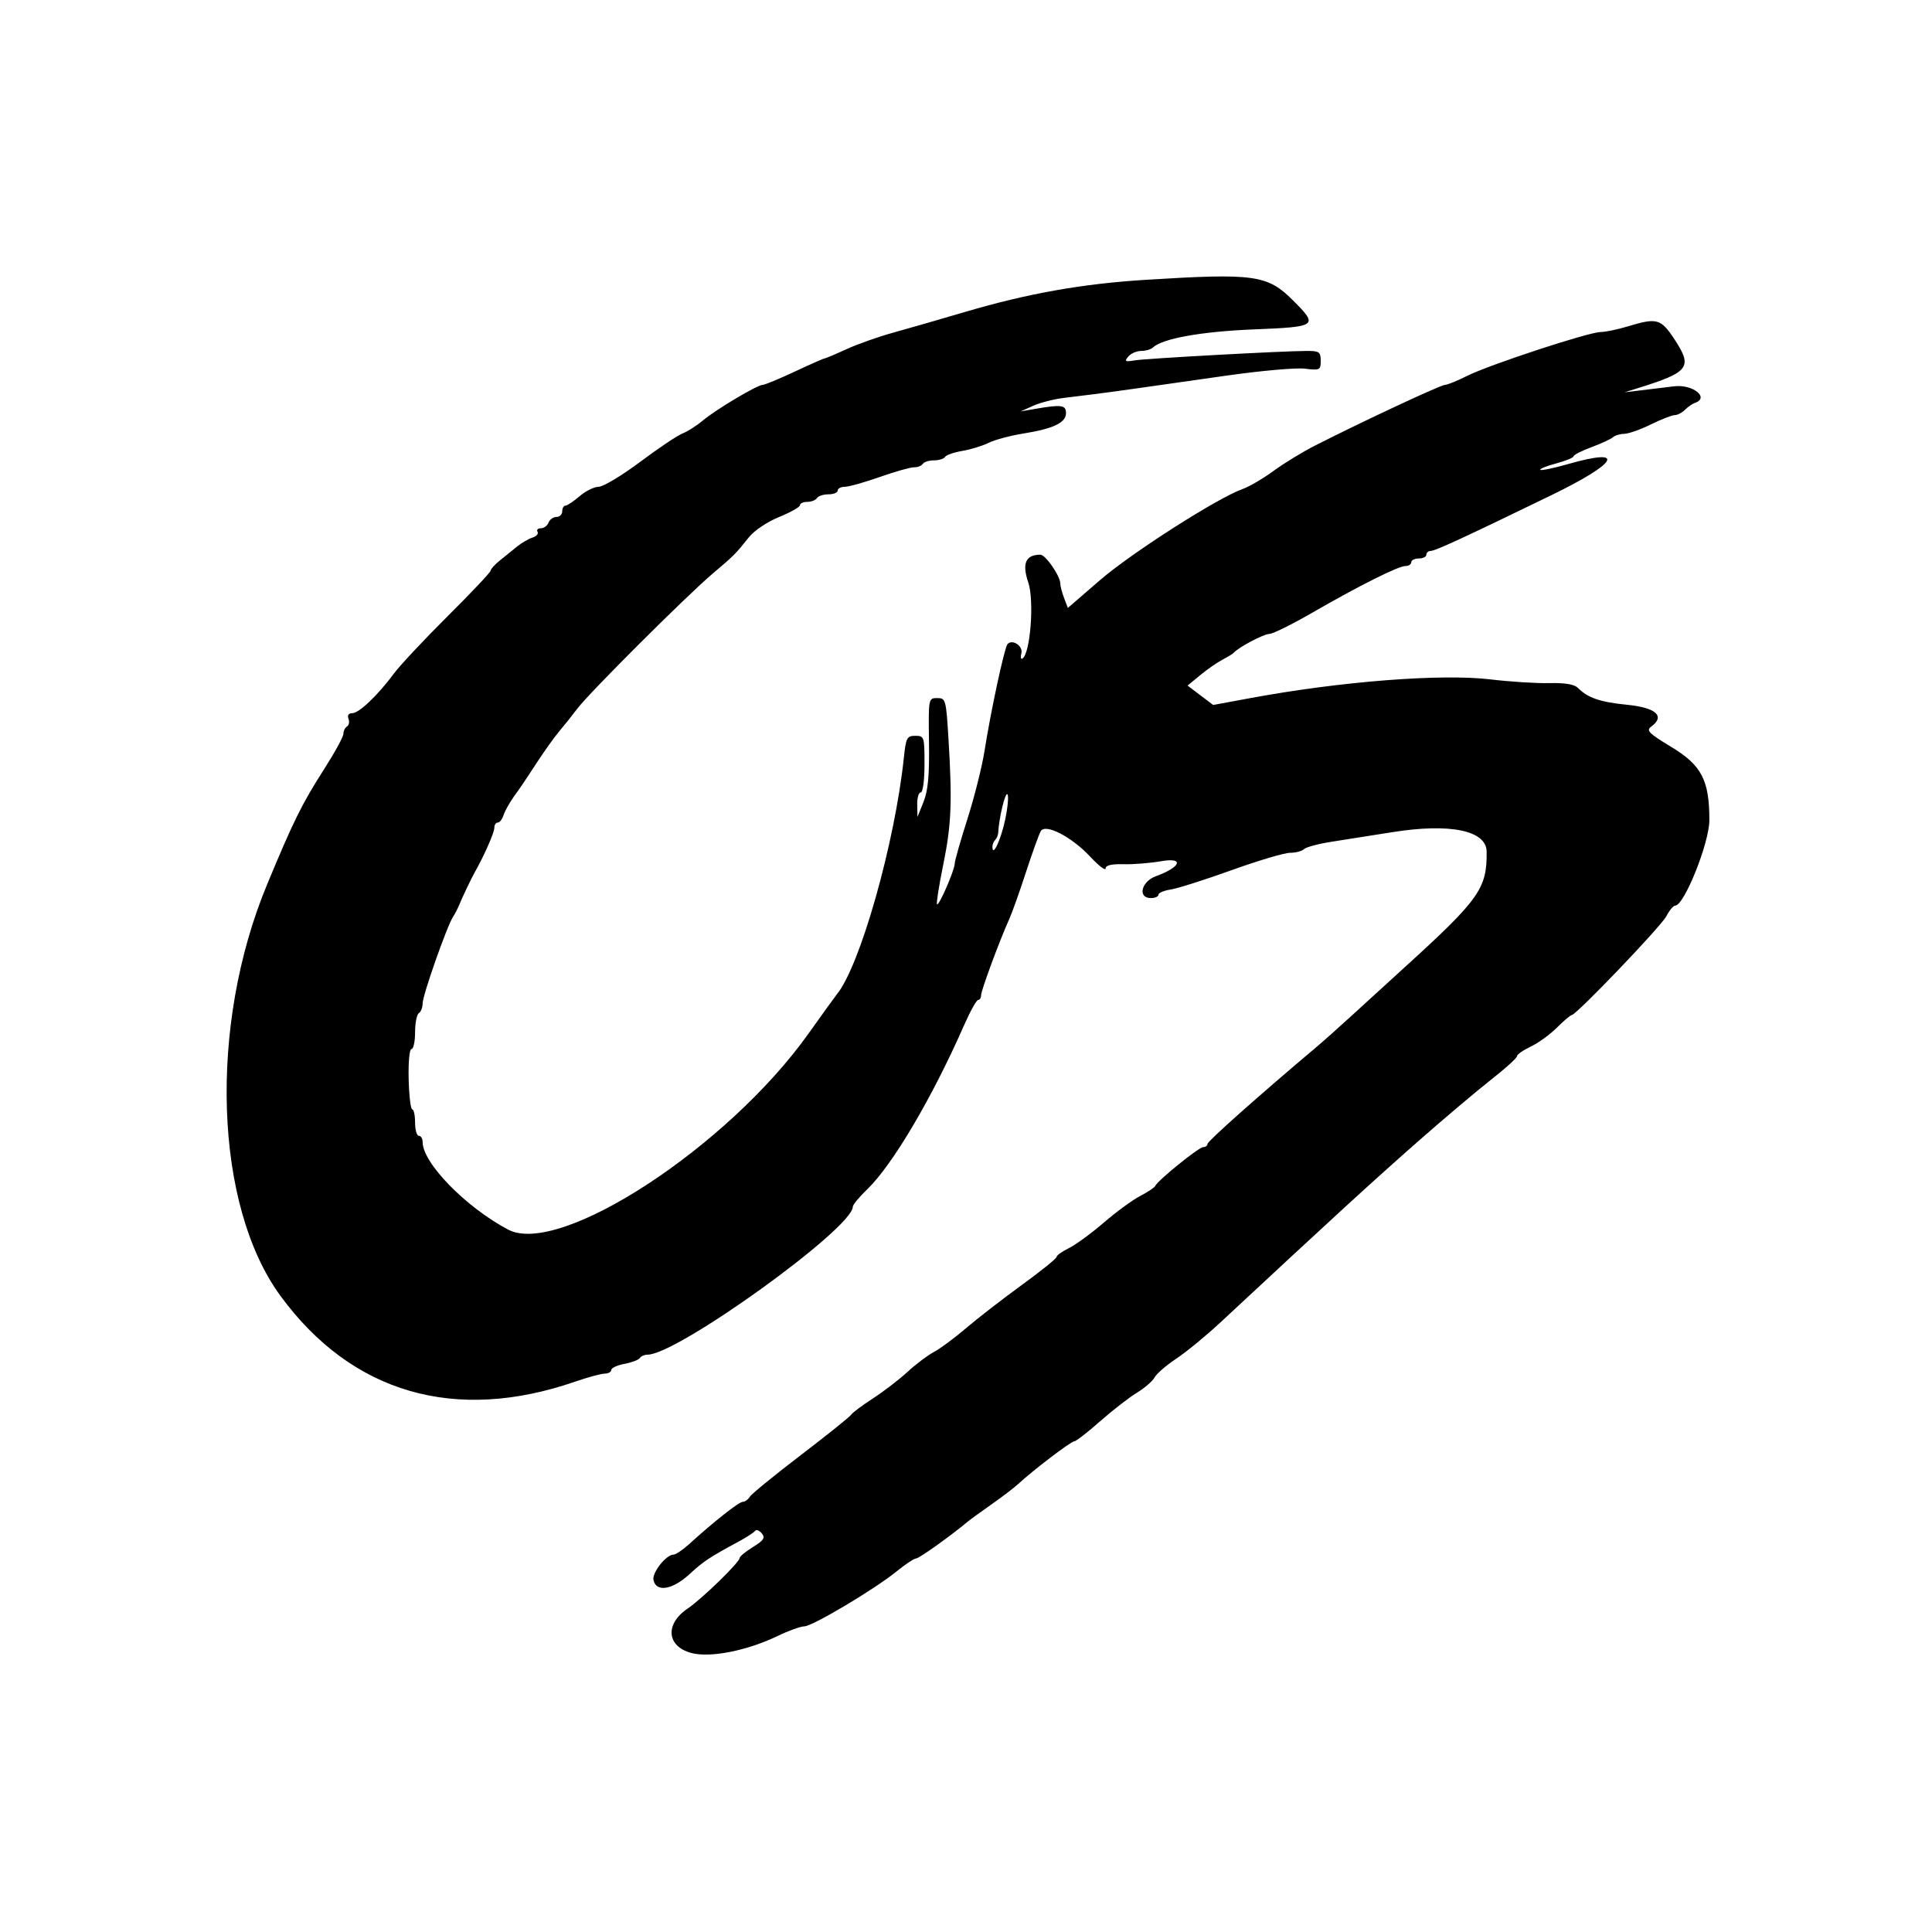
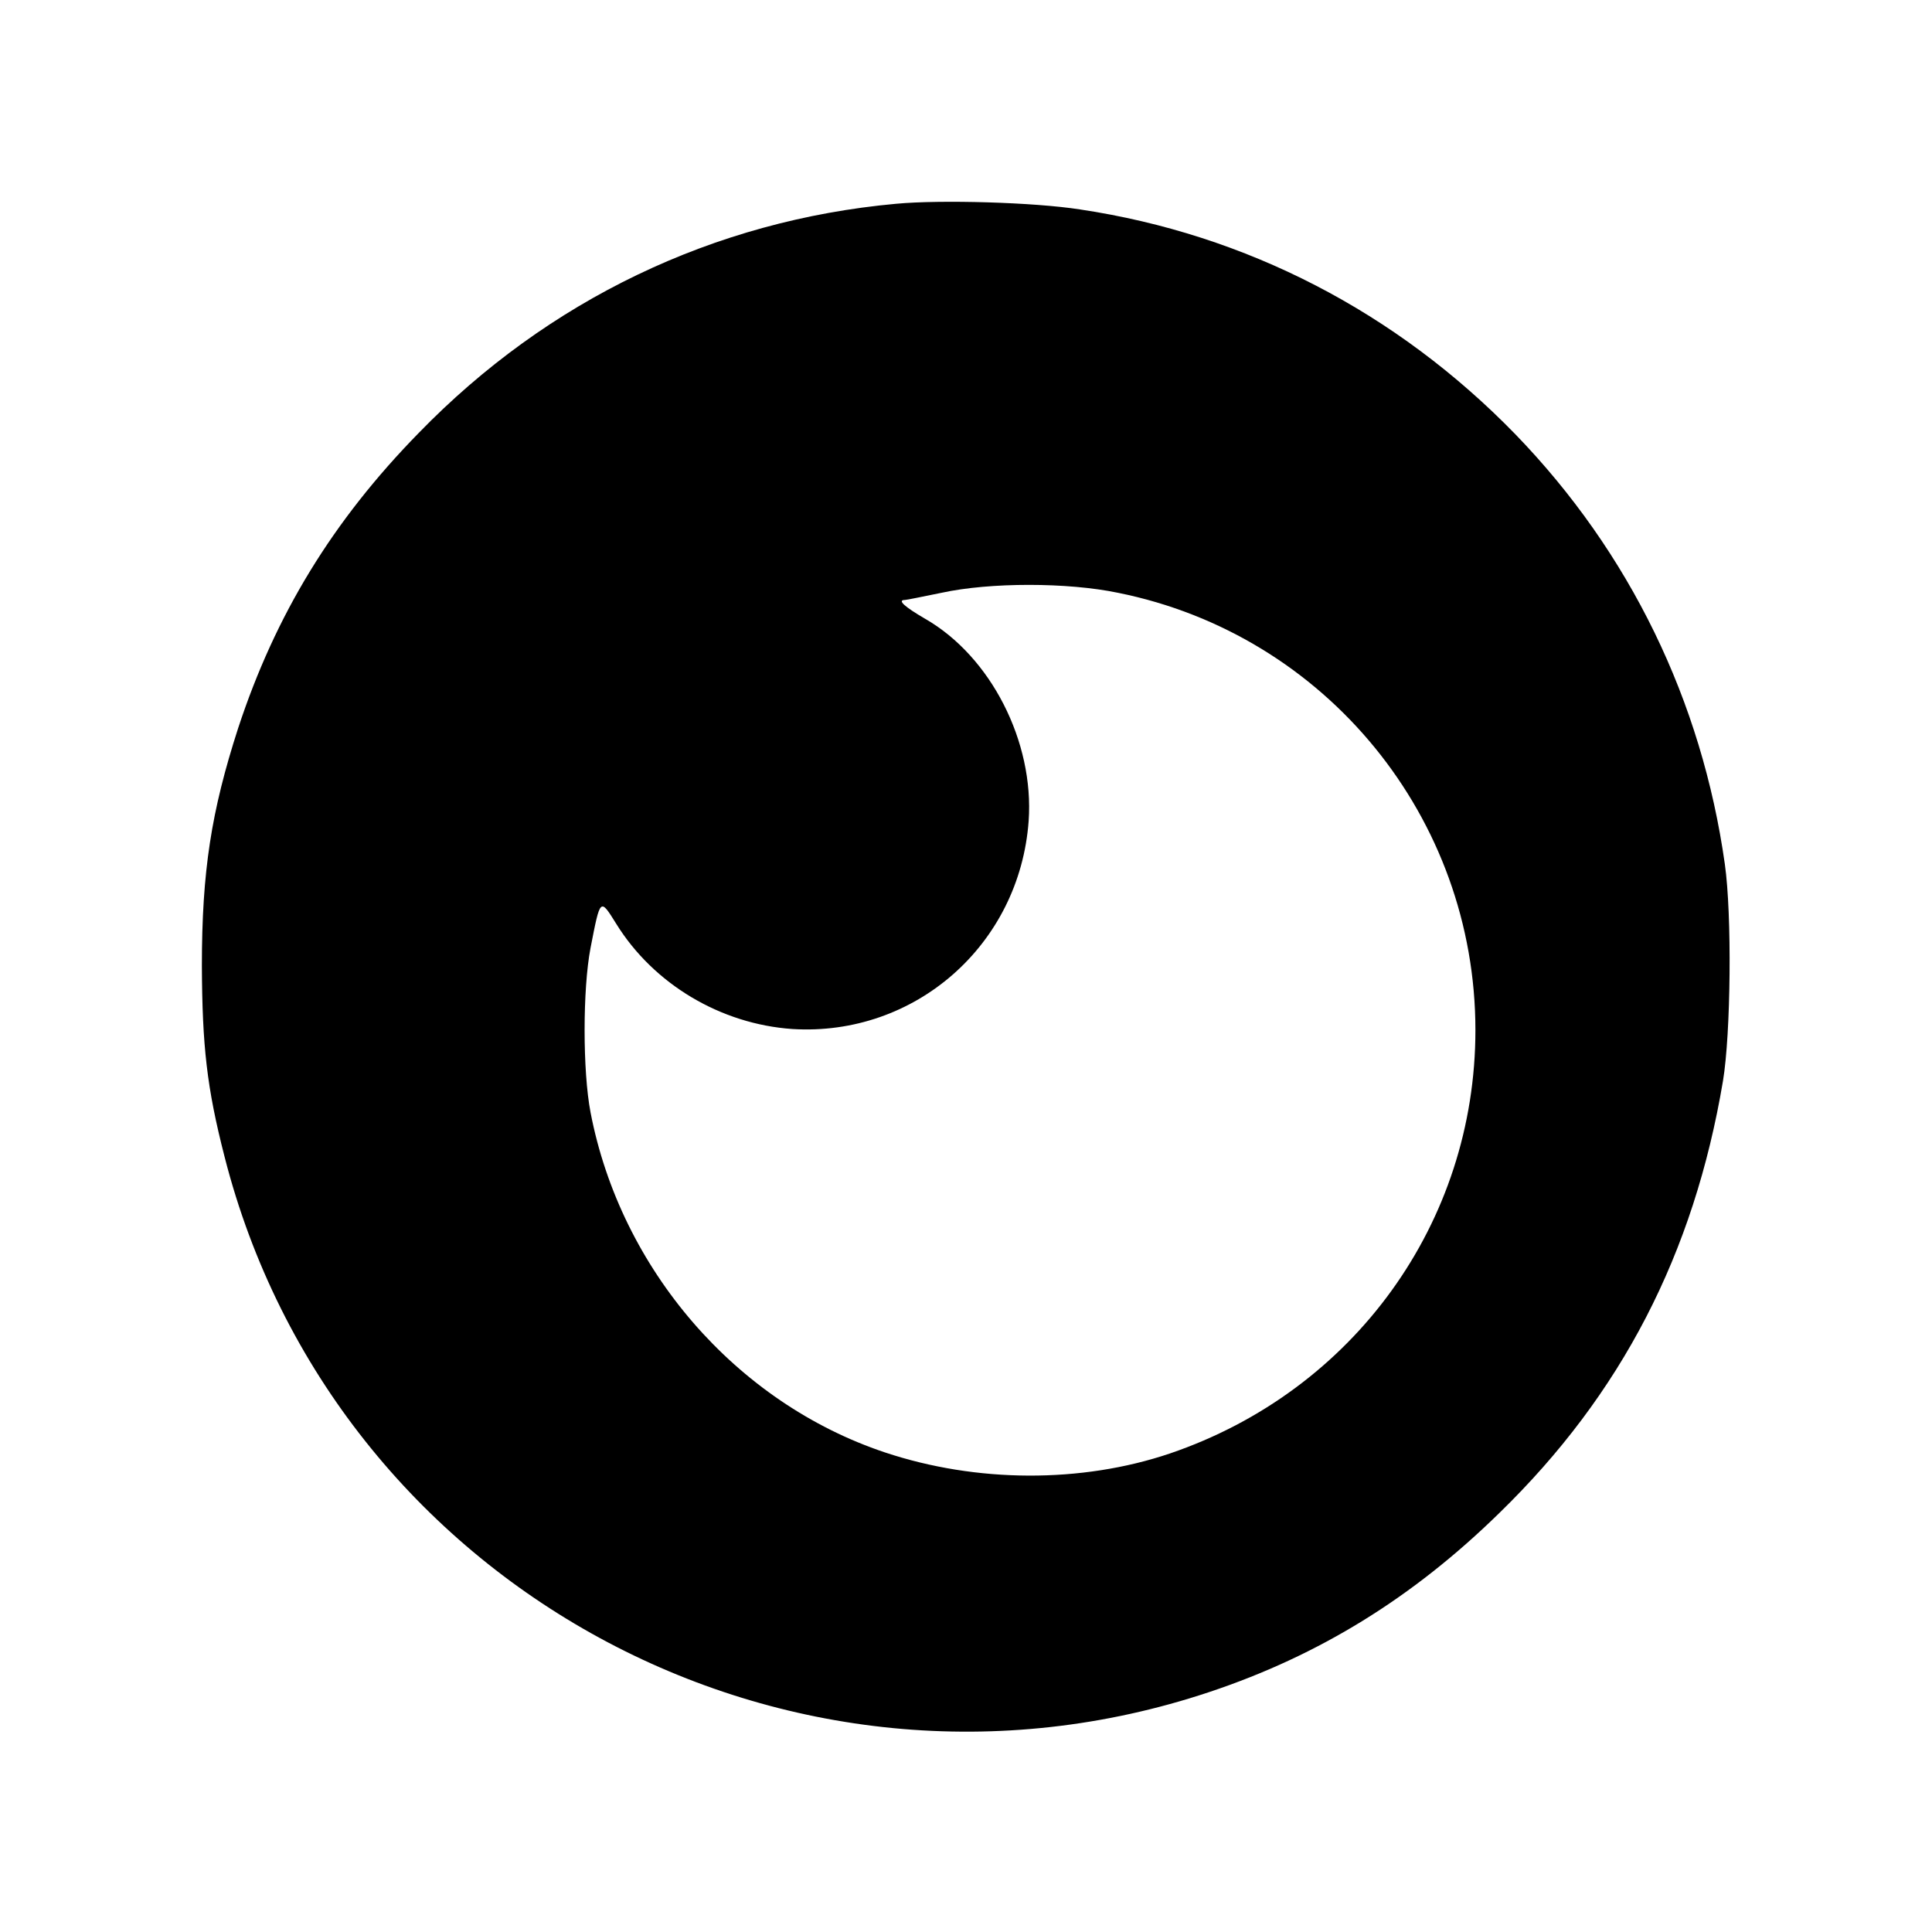
- <svg xmlns="http://www.w3.org/2000/svg" id="svg" width="400" height="400" viewBox="0, 0, 400,400">
-   <g id="svgg">
-     <path id="path0" d="M237.109 57.940 C 224.062 58.751,212.723 60.772,199.776 64.592 C 194.528 66.141,187.797 68.081,184.817 68.903 C 181.838 69.725,177.521 71.258,175.224 72.308 C 172.927 73.359,170.890 74.219,170.697 74.219 C 170.504 74.219,167.719 75.449,164.506 76.953 C 161.294 78.457,158.317 79.688,157.890 79.688 C 156.780 79.688,148.177 84.819,145.472 87.095 C 144.215 88.153,142.346 89.342,141.320 89.738 C 140.293 90.133,136.345 92.780,132.547 95.619 C 128.748 98.458,124.881 100.782,123.953 100.782 C 123.025 100.783,121.244 101.662,119.996 102.735 C 118.747 103.809,117.429 104.688,117.066 104.688 C 116.703 104.688,116.406 105.215,116.406 105.859 C 116.406 106.504,115.868 107.031,115.210 107.031 C 114.552 107.031,113.811 107.559,113.564 108.203 C 113.316 108.848,112.604 109.375,111.980 109.375 C 111.356 109.375,111.047 109.701,111.293 110.100 C 111.540 110.499,111.075 111.037,110.260 111.295 C 109.446 111.554,108.031 112.370,107.117 113.109 C 106.202 113.848,104.582 115.156,103.516 116.016 C 102.451 116.875,101.575 117.840,101.571 118.160 C 101.566 118.480,97.584 122.699,92.721 127.535 C 87.858 132.371,82.849 137.716,81.588 139.412 C 78.202 143.970,74.334 147.656,72.937 147.656 C 72.177 147.656,71.876 148.094,72.148 148.803 C 72.390 149.434,72.252 150.158,71.841 150.412 C 71.430 150.666,71.094 151.353,71.094 151.938 C 71.094 152.524,69.335 155.755,67.184 159.119 C 62.476 166.484,60.793 169.886,55.266 183.203 C 43.126 212.452,44.366 249.635,58.103 268.347 C 72.864 288.453,94.240 294.647,119.141 286.035 C 121.719 285.143,124.443 284.405,125.195 284.394 C 125.947 284.384,126.563 284.039,126.563 283.629 C 126.563 283.219,127.797 282.652,129.306 282.369 C 130.814 282.086,132.241 281.542,132.477 281.161 C 132.712 280.780,133.430 280.469,134.071 280.469 C 140.235 280.469,176.563 254.288,176.563 249.846 C 176.563 249.434,177.909 247.806,179.554 246.228 C 184.760 241.237,193.012 227.260,199.583 212.305 C 200.857 209.404,202.175 207.031,202.512 207.031 C 202.849 207.031,203.123 206.592,203.121 206.055 C 203.117 205.085,206.953 194.720,208.976 190.234 C 209.558 188.945,211.121 184.551,212.451 180.469 C 213.781 176.387,215.154 172.597,215.502 172.048 C 216.499 170.475,221.906 173.283,225.686 177.337 C 227.457 179.236,228.906 180.349,228.906 179.810 C 228.906 179.147,230.110 178.860,232.617 178.926 C 234.658 178.979,238.182 178.696,240.448 178.297 C 245.244 177.452,244.502 179.531,239.341 181.397 C 236.272 182.507,235.472 185.938,238.281 185.938 C 239.141 185.938,239.844 185.624,239.844 185.242 C 239.844 184.859,240.986 184.374,242.383 184.164 C 243.779 183.954,249.434 182.158,254.949 180.173 C 260.465 178.187,265.931 176.562,267.098 176.563 C 268.264 176.563,269.560 176.221,269.978 175.803 C 270.395 175.386,273.015 174.690,275.798 174.258 C 278.582 173.826,284.199 172.940,288.281 172.289 C 300.207 170.386,307.736 171.937,307.791 176.308 C 307.888 183.977,306.315 186.189,290.625 200.446 C 286.973 203.765,282.032 208.275,279.646 210.467 C 277.259 212.659,274.095 215.475,272.614 216.724 C 260.529 226.917,250.000 236.279,250.000 236.832 C 250.000 237.199,249.598 237.500,249.108 237.500 C 248.208 237.500,239.682 244.397,239.186 245.527 C 239.039 245.862,237.632 246.802,236.061 247.617 C 234.489 248.431,231.094 250.916,228.516 253.138 C 225.938 255.360,222.686 257.738,221.289 258.421 C 219.893 259.105,218.750 259.923,218.750 260.238 C 218.750 260.554,215.498 263.176,211.523 266.065 C 207.549 268.954,202.363 272.971,200.000 274.993 C 197.637 277.014,194.648 279.228,193.359 279.912 C 192.070 280.597,189.609 282.451,187.891 284.034 C 186.172 285.616,182.943 288.094,180.716 289.540 C 178.488 290.986,176.456 292.509,176.200 292.924 C 175.943 293.339,171.262 297.093,165.796 301.266 C 160.331 305.439,155.578 309.322,155.235 309.895 C 154.891 310.469,154.237 310.938,153.781 310.938 C 152.993 310.937,147.772 315.056,142.638 319.727 C 141.339 320.908,139.889 321.875,139.415 321.875 C 137.934 321.875,135.002 325.572,135.288 327.079 C 135.784 329.697,139.159 329.198,142.667 325.988 C 145.727 323.187,146.770 322.496,153.124 319.057 C 154.628 318.244,156.065 317.298,156.318 316.955 C 156.571 316.613,157.200 316.840,157.714 317.460 C 158.480 318.383,158.148 318.898,155.888 320.295 C 154.368 321.234,153.125 322.263,153.125 322.582 C 153.125 323.455,145.300 331.061,142.371 333.035 C 137.637 336.226,138.017 340.854,143.126 342.230 C 147.014 343.277,154.662 341.772,161.007 338.711 C 163.278 337.615,165.761 336.719,166.525 336.719 C 168.193 336.719,181.107 329.023,185.678 325.305 C 187.469 323.848,189.273 322.656,189.686 322.656 C 190.297 322.656,196.904 317.936,200.428 314.982 C 200.879 314.604,203.085 313.004,205.330 311.426 C 207.576 309.847,210.060 307.949,210.852 307.208 C 213.717 304.524,221.705 298.437,222.368 298.434 C 222.741 298.432,225.156 296.567,227.734 294.290 C 230.313 292.012,233.745 289.346,235.361 288.364 C 236.978 287.382,238.640 285.946,239.054 285.172 C 239.468 284.399,241.485 282.655,243.536 281.297 C 245.587 279.940,249.727 276.539,252.734 273.739 C 275.984 252.100,284.318 244.467,293.668 236.247 C 298.994 231.565,305.762 225.848,308.707 223.541 C 311.653 221.235,314.063 219.054,314.063 218.695 C 314.063 218.336,315.347 217.433,316.917 216.688 C 318.487 215.943,320.936 214.168,322.359 212.745 C 323.783 211.321,325.156 210.156,325.410 210.156 C 326.341 210.156,343.911 191.799,345.005 189.683 C 345.626 188.483,346.446 187.500,346.828 187.500 C 348.700 187.500,353.906 174.487,353.906 169.807 C 353.906 161.526,352.301 158.438,346.025 154.646 C 341.353 151.823,340.773 151.236,341.867 150.436 C 344.819 148.277,342.880 146.516,336.889 145.918 C 331.252 145.355,328.763 144.500,326.672 142.409 C 325.941 141.678,323.988 141.353,320.797 141.431 C 318.167 141.496,312.676 141.150,308.594 140.662 C 298.426 139.448,277.683 141.059,258.984 144.514 L 251.172 145.958 248.522 143.948 L 245.871 141.938 248.522 139.759 C 249.979 138.560,252.051 137.123,253.125 136.565 C 254.199 136.006,255.254 135.354,255.469 135.116 C 256.500 133.973,261.659 131.250,262.794 131.250 C 263.499 131.250,267.450 129.302,271.574 126.921 C 281.373 121.264,289.507 117.187,290.996 117.188 C 291.651 117.188,292.188 116.836,292.188 116.406 C 292.188 115.977,292.891 115.625,293.750 115.625 C 294.609 115.625,295.313 115.273,295.313 114.844 C 295.313 114.414,295.714 114.063,296.204 114.063 C 297.143 114.063,302.960 111.378,321.048 102.596 C 335.058 95.794,336.828 92.600,324.658 96.080 C 321.680 96.932,319.085 97.470,318.891 97.277 C 318.698 97.083,320.169 96.489,322.161 95.957 C 324.152 95.424,325.781 94.758,325.781 94.475 C 325.781 94.193,327.451 93.341,329.492 92.582 C 331.533 91.822,333.537 90.895,333.945 90.522 C 334.354 90.149,335.408 89.833,336.289 89.819 C 337.170 89.806,339.648 88.930,341.797 87.873 C 343.945 86.816,346.168 85.949,346.735 85.945 C 347.303 85.941,348.264 85.442,348.870 84.835 C 349.476 84.229,350.377 83.598,350.871 83.434 C 354.050 82.374,350.500 79.506,346.596 79.981 C 344.386 80.250,341.172 80.640,339.453 80.848 L 336.328 81.226 339.063 80.375 C 349.713 77.063,350.483 76.057,346.743 70.344 C 343.874 65.961,343.085 65.735,337.038 67.570 C 334.929 68.210,332.390 68.737,331.397 68.742 C 328.933 68.753,308.296 75.535,303.737 77.831 C 301.710 78.852,299.647 79.688,299.151 79.688 C 298.286 79.688,282.039 87.279,272.258 92.253 C 269.676 93.566,265.808 95.928,263.664 97.503 C 261.520 99.077,258.632 100.766,257.245 101.256 C 252.128 103.065,234.280 114.467,227.785 120.077 L 221.086 125.863 220.309 123.818 C 219.881 122.693,219.530 121.357,219.528 120.848 C 219.523 119.261,216.482 114.844,215.395 114.844 C 212.350 114.844,211.558 116.660,212.891 120.584 C 214.168 124.347,213.325 135.336,211.681 136.352 C 211.352 136.555,211.255 136.066,211.464 135.265 C 211.862 133.741,209.569 132.233,208.587 133.373 C 207.951 134.111,205.106 147.342,203.836 155.469 C 203.332 158.691,201.742 165.020,200.303 169.531 C 198.863 174.043,197.679 178.197,197.671 178.761 C 197.651 180.140,194.403 187.632,194.000 187.229 C 193.825 187.054,194.400 183.384,195.278 179.075 C 196.982 170.715,197.174 166.072,196.366 152.856 C 195.873 144.802,195.797 144.531,194.034 144.531 C 192.222 144.531,192.213 144.580,192.338 153.711 C 192.432 160.560,192.145 163.684,191.209 166.016 L 189.954 169.141 189.899 166.602 C 189.869 165.205,190.195 164.063,190.625 164.063 C 191.076 164.063,191.406 161.589,191.406 158.203 C 191.406 152.520,191.349 152.344,189.509 152.344 C 187.776 152.344,187.572 152.730,187.140 156.836 C 185.276 174.546,178.066 200.020,173.264 205.859 C 172.911 206.289,170.271 209.946,167.399 213.985 C 150.703 237.464,115.852 260.211,105.205 254.579 C 96.457 249.951,87.500 240.785,87.500 236.461 C 87.500 235.743,87.148 235.156,86.719 235.156 C 86.289 235.156,85.938 233.926,85.938 232.422 C 85.938 230.918,85.674 229.687,85.352 229.686 C 85.029 229.685,84.695 226.873,84.609 223.436 C 84.520 219.897,84.774 217.188,85.195 217.188 C 85.603 217.188,85.938 215.626,85.938 213.718 C 85.938 211.810,86.289 210.031,86.719 209.766 C 87.148 209.500,87.500 208.585,87.500 207.732 C 87.500 206.078,92.512 191.806,93.783 189.844 C 94.200 189.199,94.752 188.145,95.010 187.500 C 95.665 185.866,97.568 181.873,98.362 180.469 C 100.272 177.089,102.344 172.377,102.344 171.411 C 102.344 170.807,102.654 170.313,103.034 170.313 C 103.413 170.312,103.931 169.697,104.183 168.945 C 104.613 167.664,105.822 165.614,107.267 163.715 C 107.612 163.261,109.266 160.781,110.943 158.203 C 112.620 155.625,114.799 152.568,115.785 151.410 C 116.771 150.252,118.453 148.143,119.522 146.723 C 121.990 143.443,142.081 123.399,147.561 118.750 C 152.090 114.907,152.211 114.786,155.056 111.228 C 156.165 109.841,158.873 108.028,161.318 107.036 C 163.687 106.074,165.625 104.977,165.625 104.597 C 165.625 104.217,166.307 103.906,167.141 103.906 C 167.975 103.906,168.875 103.555,169.141 103.125 C 169.406 102.695,170.482 102.344,171.530 102.344 C 172.579 102.344,173.438 101.992,173.438 101.563 C 173.438 101.133,174.107 100.781,174.925 100.781 C 175.743 100.781,178.995 99.869,182.152 98.754 C 185.308 97.639,188.499 96.738,189.242 96.751 C 189.986 96.765,190.798 96.446,191.046 96.044 C 191.295 95.642,192.336 95.313,193.359 95.313 C 194.383 95.313,195.419 94.992,195.661 94.599 C 195.904 94.207,197.518 93.647,199.249 93.354 C 200.981 93.062,203.421 92.311,204.673 91.687 C 205.925 91.062,209.162 90.195,211.865 89.760 C 218.110 88.754,220.703 87.515,220.703 85.536 C 220.703 83.850,219.787 83.717,214.453 84.634 L 211.328 85.171 213.905 84.013 C 215.322 83.377,218.134 82.650,220.155 82.398 C 222.175 82.146,225.059 81.788,226.563 81.603 C 229.710 81.216,235.814 80.361,253.906 77.772 C 260.996 76.758,268.291 76.108,270.117 76.327 C 273.276 76.707,273.438 76.628,273.438 74.691 C 273.438 72.877,273.134 72.656,270.636 72.656 C 265.733 72.656,237.200 74.221,234.866 74.618 C 232.941 74.945,232.760 74.832,233.594 73.828 C 234.129 73.183,235.332 72.656,236.268 72.656 C 237.203 72.656,238.303 72.337,238.711 71.946 C 240.650 70.090,248.732 68.638,259.570 68.199 C 272.770 67.664,273.003 67.493,267.730 62.220 C 262.409 56.899,259.770 56.530,237.109 57.940 M208.129 169.604 C 207.259 173.827,205.469 177.651,205.469 175.286 C 205.469 174.842,205.728 174.220,206.045 173.903 C 206.362 173.586,206.642 172.913,206.667 172.406 C 206.818 169.438,208.074 164.132,208.555 164.429 C 208.868 164.622,208.676 166.951,208.129 169.604 " stroke="none" fill="#000000" fill-rule="evenodd" />
+ <svg xmlns="http://www.w3.org/2000/svg" version="1.0" width="512pt" height="512pt" viewBox="0 0 512 512" preserveAspectRatio="xMidYMid meet">
+   <g transform="translate(0,512) scale(0.1,-0.1)" fill="#000000" stroke="none">
+     <path d="M2375 4580 c-483 -44 -923 -255 -1265 -607 -229 -234 -380 -482 -479 -783 -71 -220 -96 -378 -96 -630 1 -212 13 -322 60 -505 290 -1138 1493 -1792 2610 -1419 291 97 539 250 768 474 324 315 516 687 593 1145 21 126 24 441 5 575 -61 433 -252 826 -555 1139 -315 324 -713 530 -1154 596 -122 19 -369 26 -487 15z m588 -1031 c551 -111 947 -596 947 -1159 0 -510 -322 -956 -810 -1122 -234 -79 -512 -78 -755 3 -395 132 -700 485 -780 901 -21 109 -21 327 0 436 26 133 25 133 68 64 99 -160 277 -266 467 -279 325 -20 602 223 626 551 15 210 -100 436 -274 536 -55 32 -75 50 -54 50 4 0 48 9 97 19 128 28 334 28 468 0z" />
  </g>
</svg>
